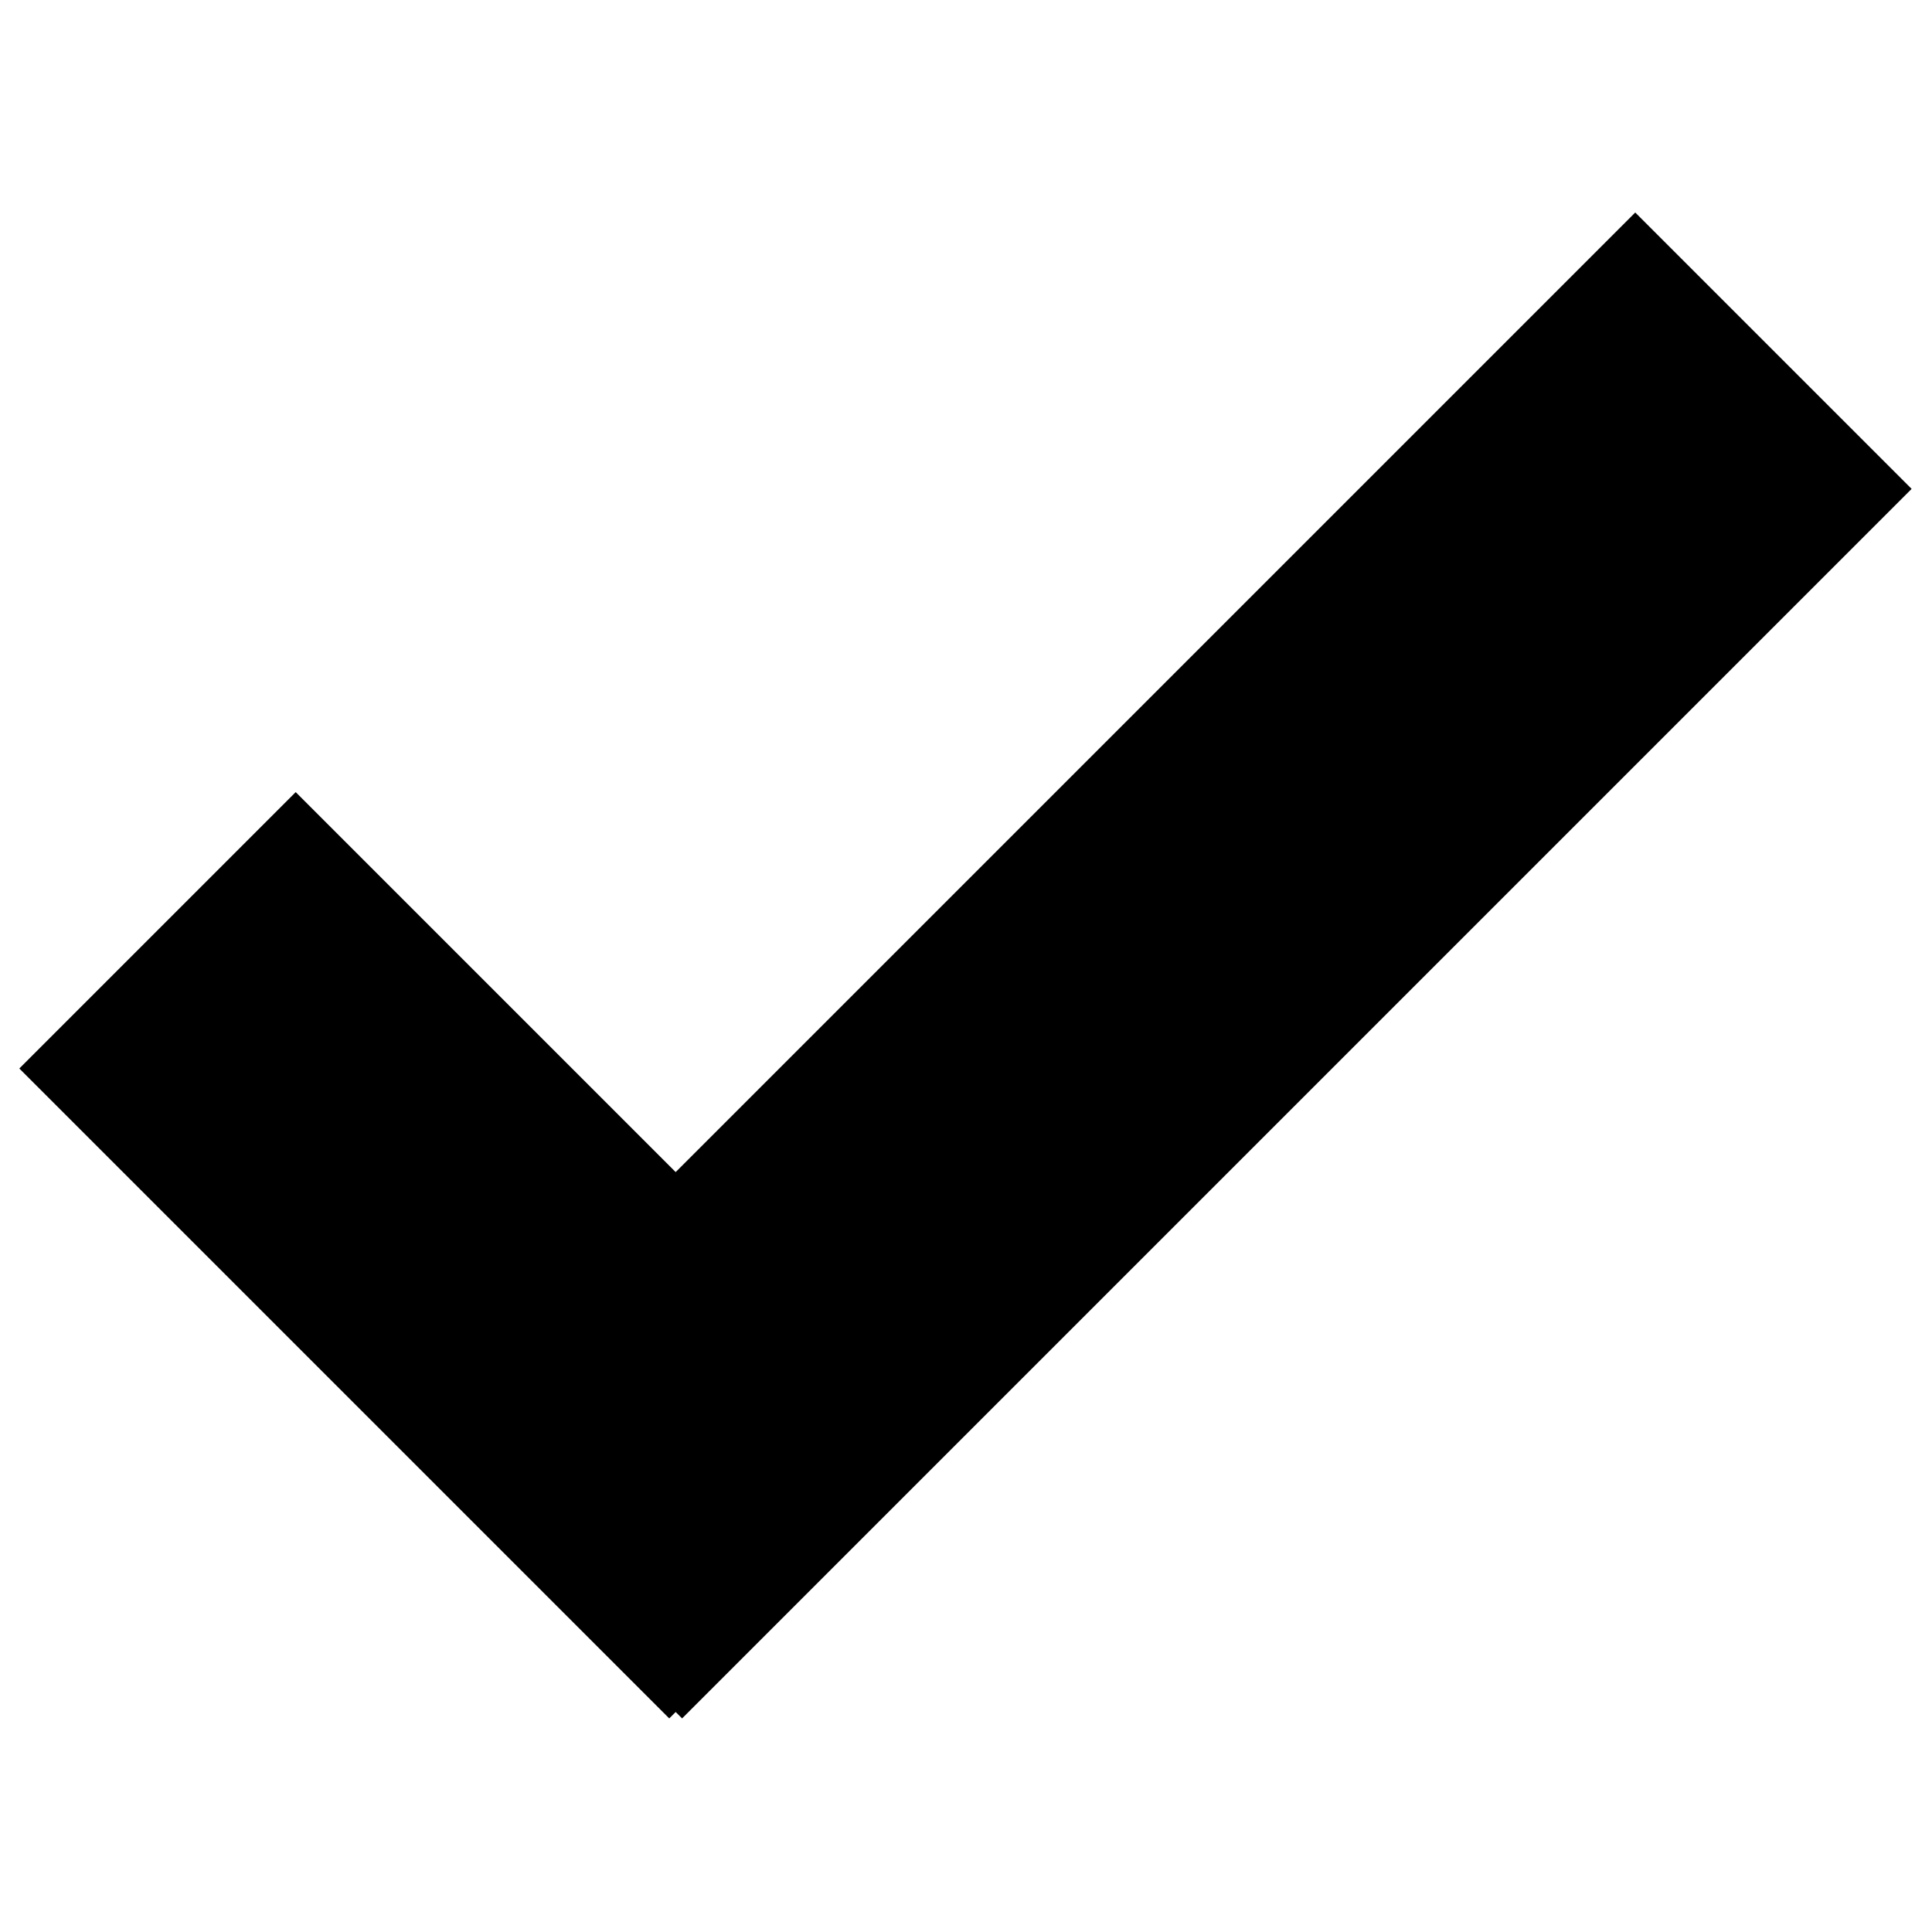
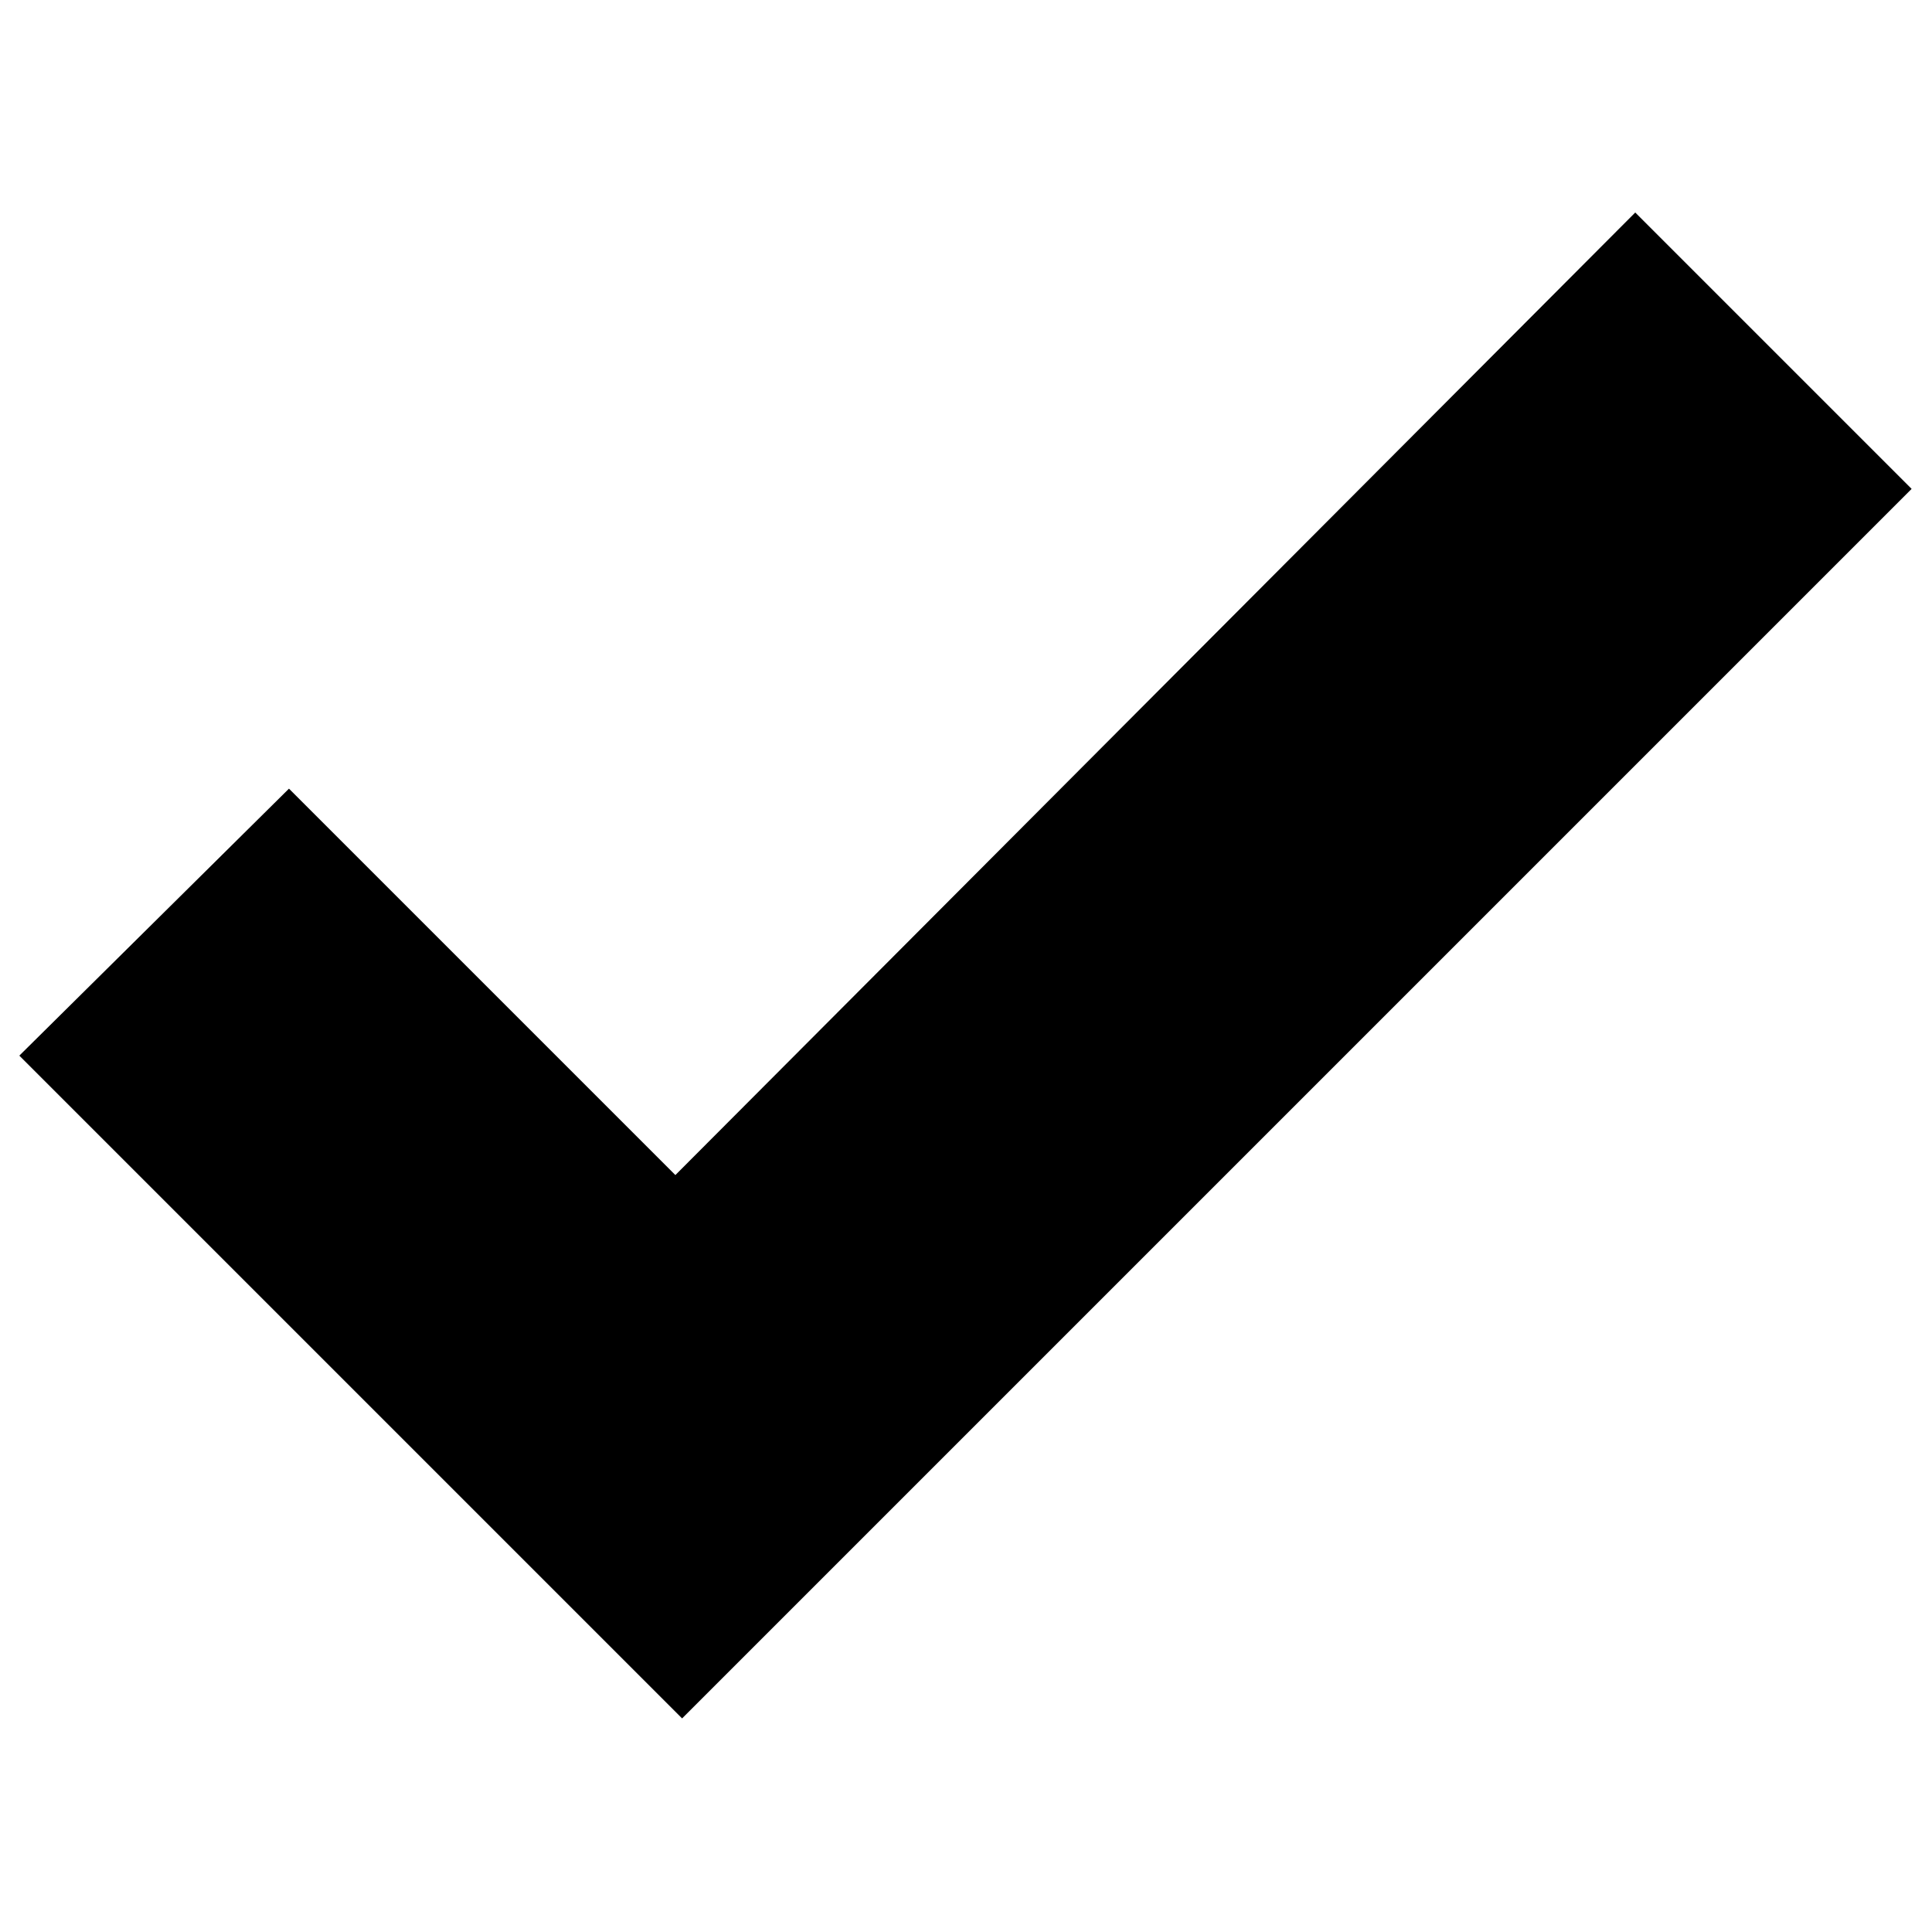
<svg xmlns="http://www.w3.org/2000/svg" width="100px" height="100px" viewBox="0 0 100 100" version="1.1">
  <defs />
  <g id="Page-1" stroke="none" stroke-width="1" fill="none" fill-rule="evenodd">
    <g id="tick" fill="#000000">
-       <g id="Group" transform="translate(1, 11)">
-         <polygon id="Combined-Shape" points="20 63.64 34.305 77.945 97.945 14.305 83.64 7.10542736e-15" />
-         <polygon id="Combined-Shape" transform="translate(23.97248, 53.97248) rotate(-90) translate(-23.97248, -53.97248) " points="0 63.64 14.305 77.945 47.945 44.305 33.64 30" />
-       </g>
+       <polygon id="Combined-Shape" points="1 54.64 35.305 88.945 98.945 25.305 84.64 11 34.957 60.821 14.957 40.821" />
    </g>
  </g>
</svg>
